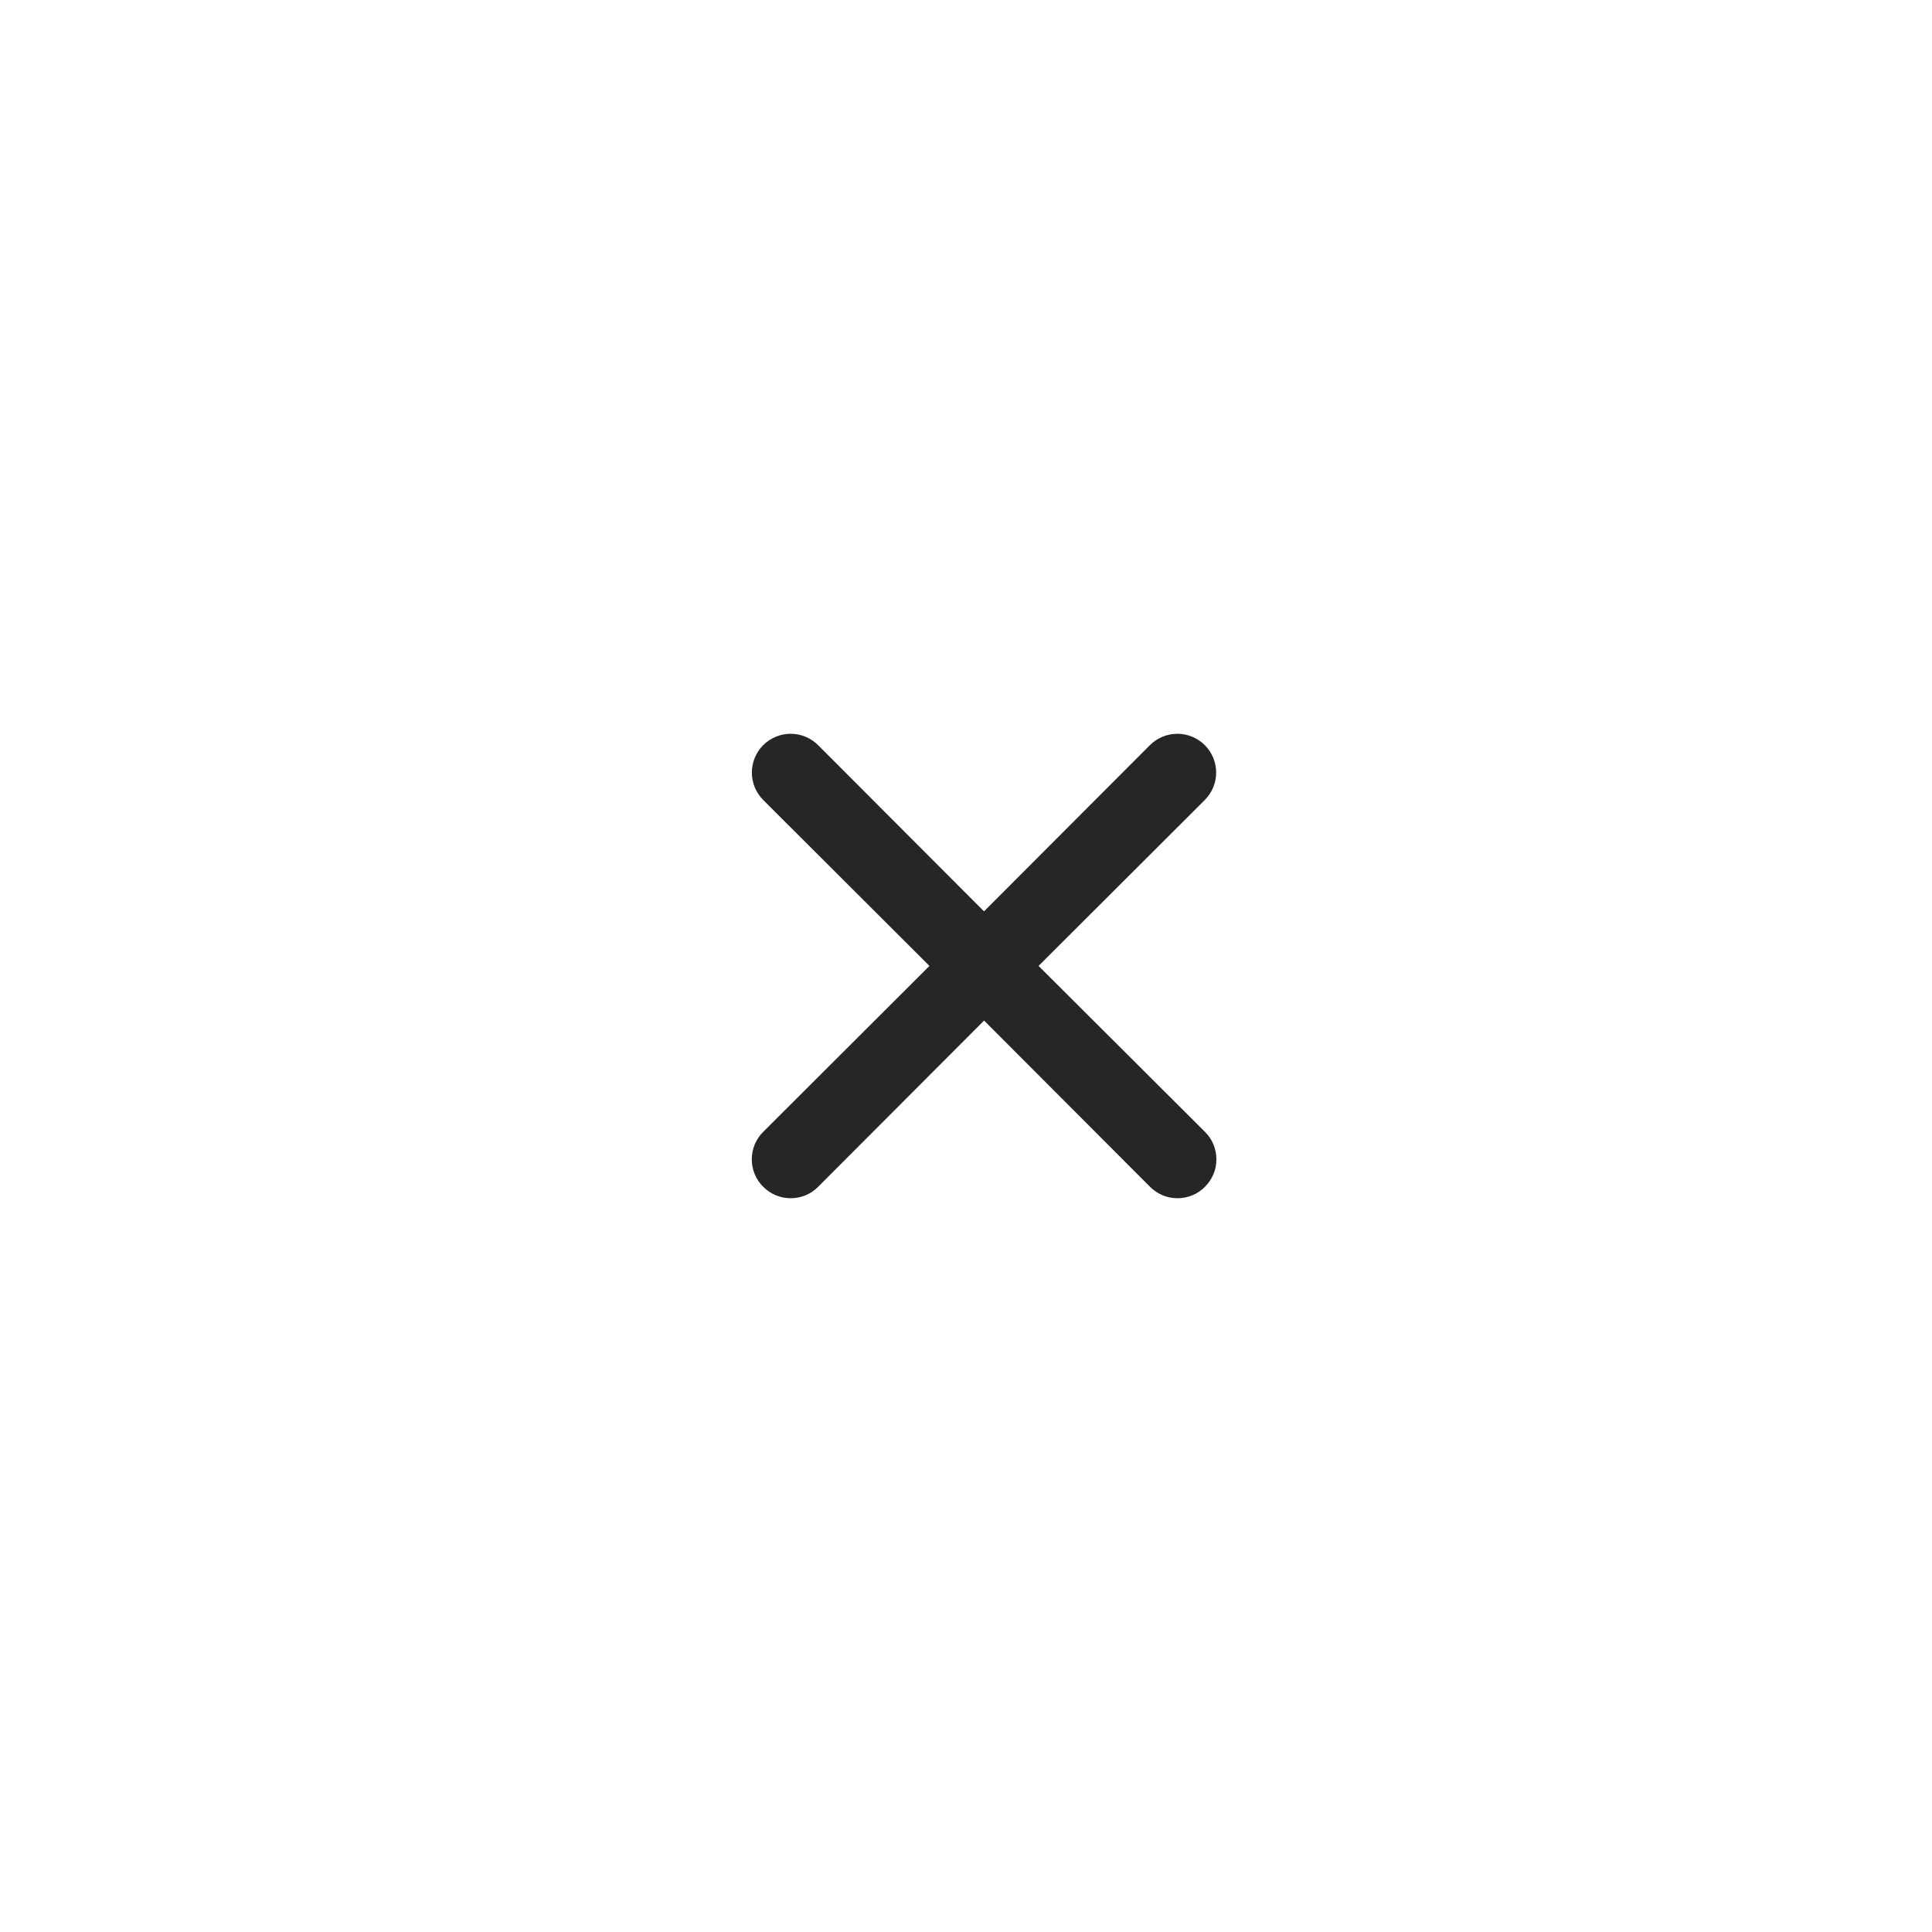
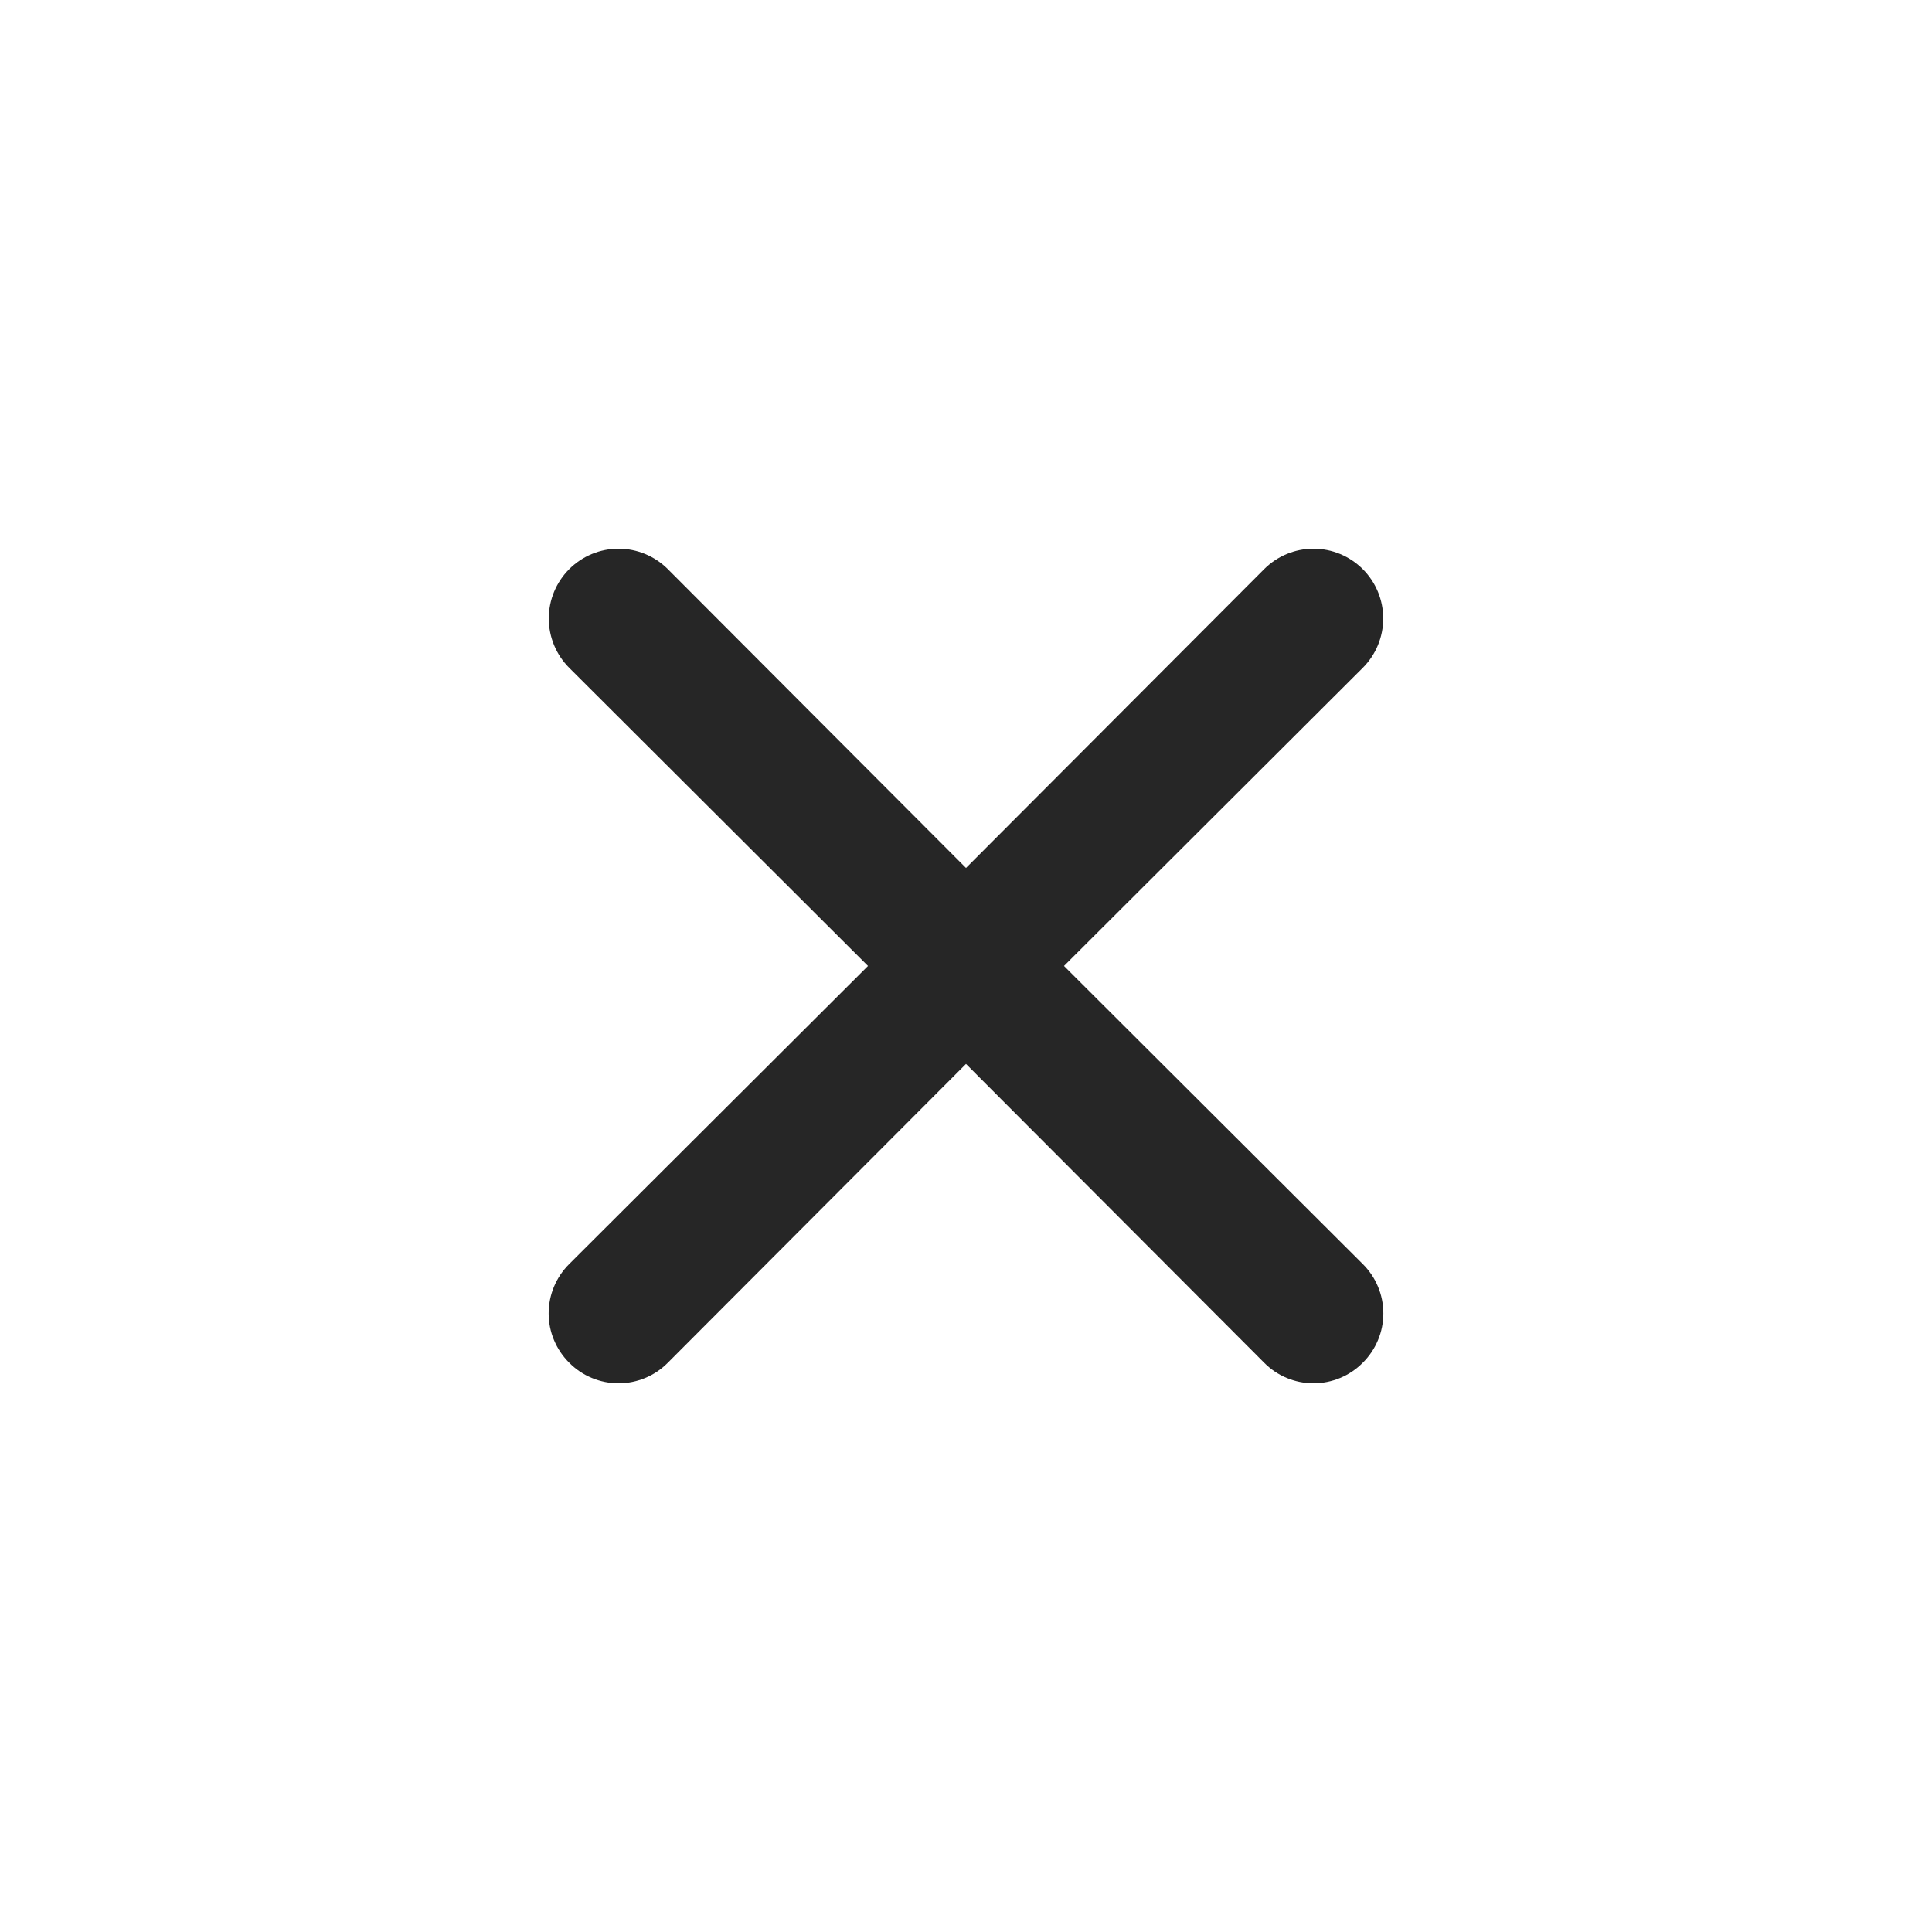
- <svg xmlns="http://www.w3.org/2000/svg" fill="none" height="25" viewBox="0 0 25 25" width="25">
-   <path d="m13.439 12.499 2.151-2.147c.094-.094.147-.222.147-.355 0-.133-.053-.261-.147-.355s-.222-.147-.355-.147c-.133 0-.261.053-.355.147l-2.147 2.151-2.147-2.151c-.094-.094-.222-.147-.355-.147-.133 0-.261.053-.355.147s-.147.222-.147.355c0 .133.053.261.147.355l2.151 2.147-2.151 2.147c-.047.046-.084.102-.11.163-.025.061-.038.126-.038.193 0 .066.013.131.038.192.025.061.063.116.11.163.047.047.102.084.163.11.061.025.126.038.193.038.066 0 .131-.013.192-.038s.116-.063.163-.11l2.147-2.151 2.147 2.151c.046.047.102.084.163.11.061.025.126.038.193.038.066 0 .131-.013.192-.038s.116-.063.163-.11c.047-.046.084-.102.11-.163s.038-.126.038-.192c0-.066-.013-.132-.038-.193-.025-.061-.063-.116-.11-.163z" fill="#262626" />
+ <svg xmlns="http://www.w3.org/2000/svg" width="44" height="44" viewBox="0 0 44 44" fill="none">
+   <path d="M24.232 21.999L31.037 15.209C31.335 14.911 31.502 14.507 31.502 14.085C31.502 13.664 31.335 13.26 31.037 12.962C30.739 12.664 30.335 12.496 29.913 12.496C29.492 12.496 29.087 12.664 28.79 12.962L22 19.767L15.21 12.962C14.912 12.664 14.508 12.496 14.087 12.496C13.665 12.496 13.261 12.664 12.963 12.962C12.665 13.26 12.498 13.664 12.498 14.085C12.498 14.507 12.665 14.911 12.963 15.209L19.768 21.999L12.963 28.788C12.815 28.935 12.697 29.11 12.617 29.303C12.536 29.496 12.495 29.703 12.495 29.912C12.495 30.121 12.536 30.328 12.617 30.52C12.697 30.713 12.815 30.888 12.963 31.035C13.11 31.184 13.285 31.302 13.478 31.382C13.671 31.462 13.878 31.504 14.087 31.504C14.296 31.504 14.503 31.462 14.695 31.382C14.888 31.302 15.063 31.184 15.21 31.035L22 24.23L28.79 31.035C28.937 31.184 29.112 31.302 29.305 31.382C29.497 31.462 29.704 31.504 29.913 31.504C30.122 31.504 30.329 31.462 30.522 31.382C30.715 31.302 30.89 31.184 31.037 31.035C31.185 30.888 31.303 30.713 31.383 30.52C31.464 30.328 31.505 30.121 31.505 29.912C31.505 29.703 31.464 29.496 31.383 29.303C31.303 29.11 31.185 28.935 31.037 28.788L24.232 21.999Z" fill="#262626" />
</svg>
